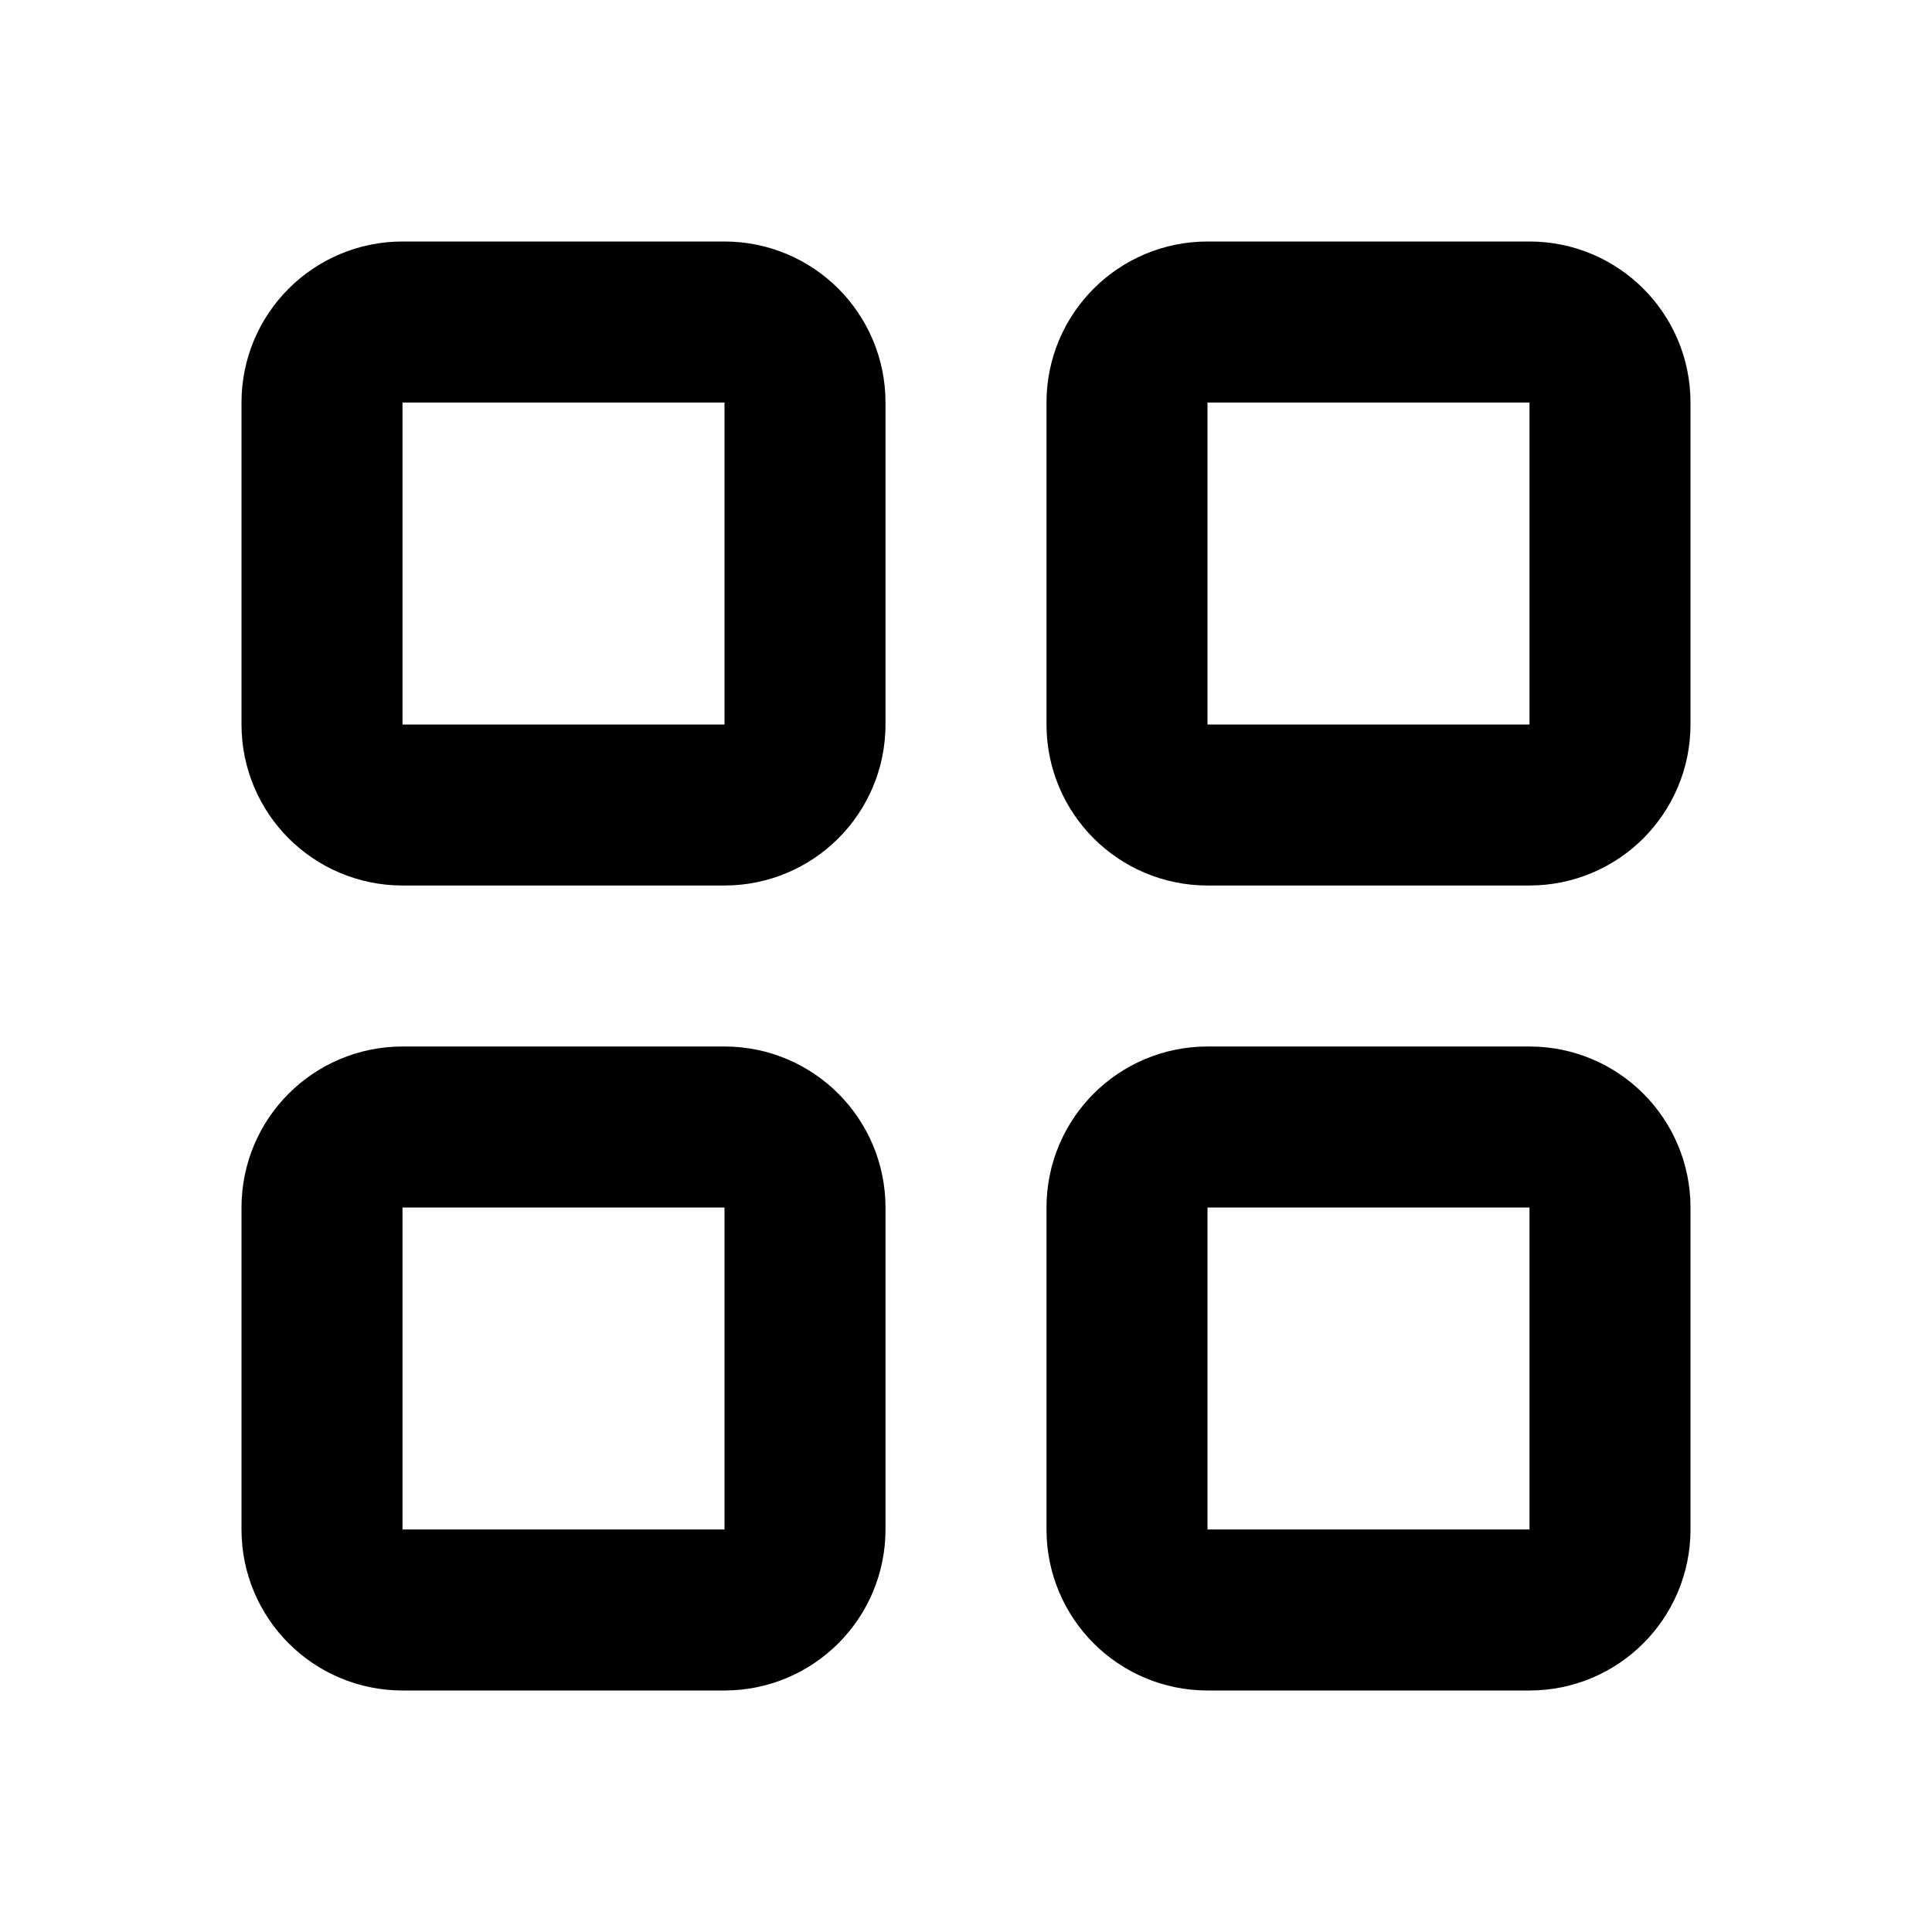
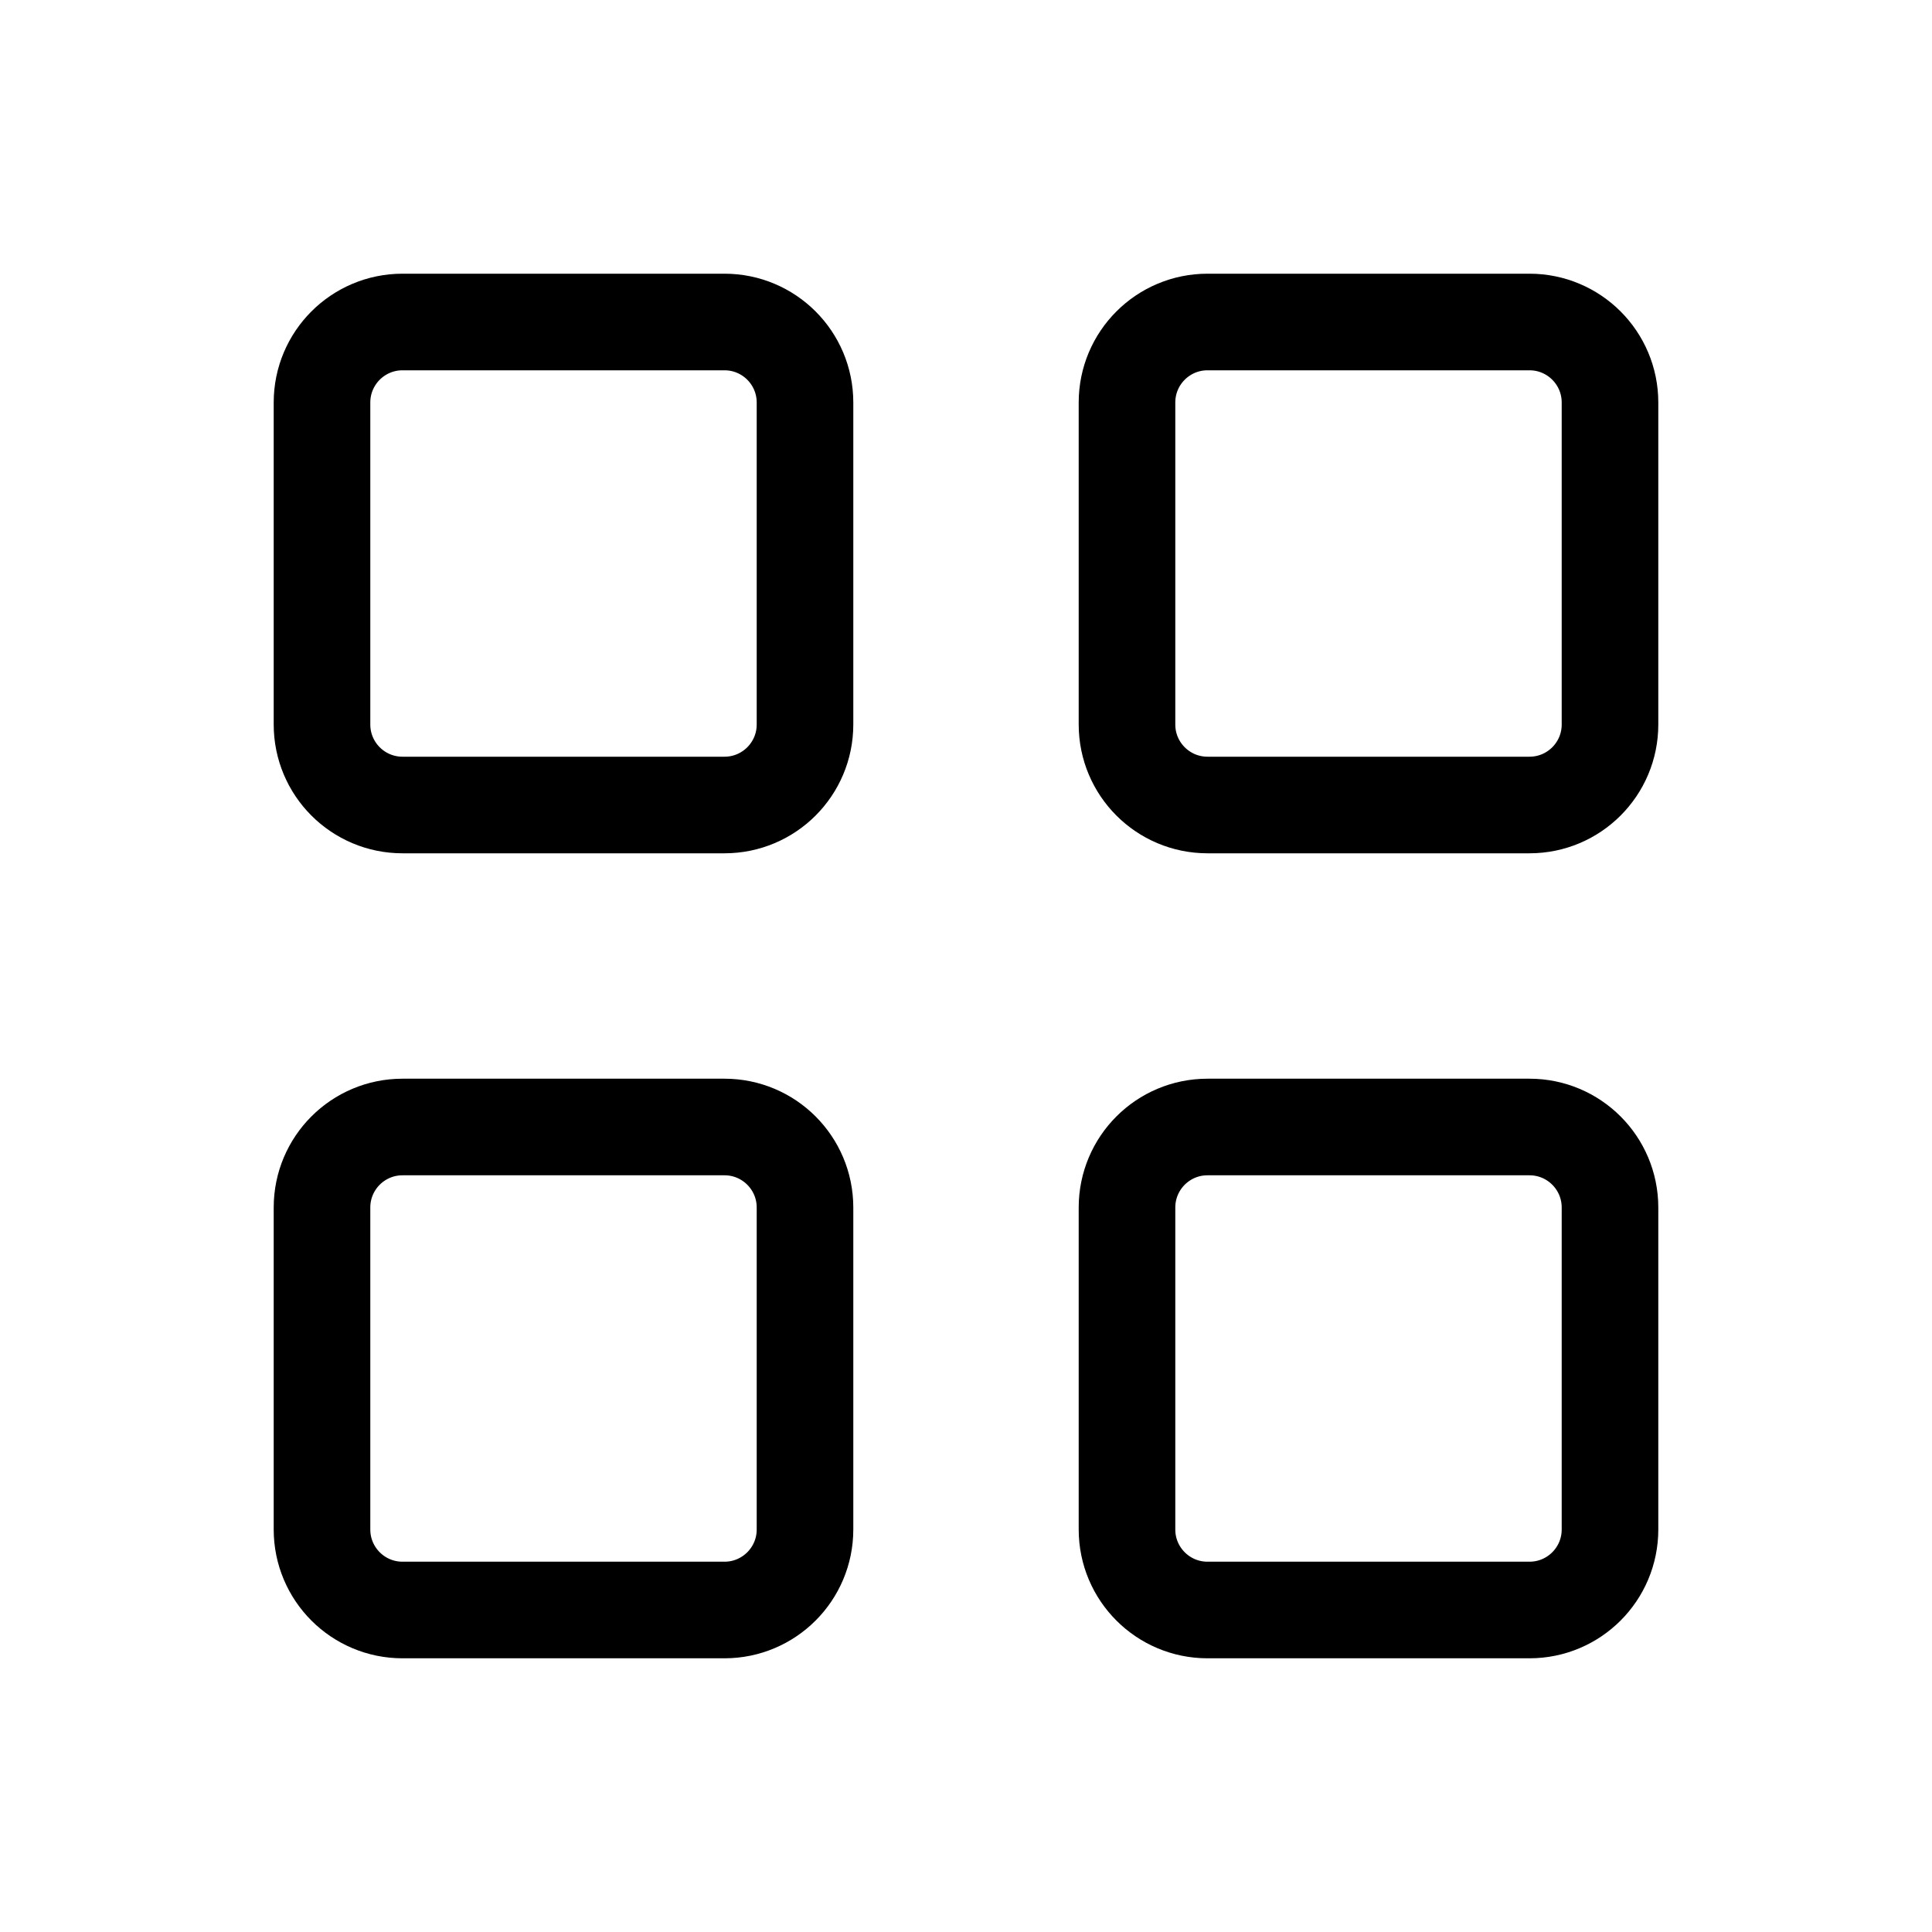
- <svg xmlns="http://www.w3.org/2000/svg" width="24" height="24" viewBox="0 0 24 24" fill="none" stroke="currentColor" stroke-width="2" stroke-linecap="round" stroke-linejoin="round" class="icon icon-tabler icons-tabler-outline icon-tabler-layout-grid">
+ <svg xmlns="http://www.w3.org/2000/svg" width="24" height="24" viewBox="0 0 24 24" fill="none" stroke="currentColor" stroke-width="1.2" stroke-linecap="round" stroke-linejoin="round" class="icon icon-tabler icons-tabler-outline icon-tabler-layout-grid">
  <path stroke="none" d="M0 0h24v24H0z" fill="none" />
  <path d="M4 5a1 1 0 0 1 1 -1h4a1 1 0 0 1 1 1v4a1 1 0 0 1 -1 1h-4a1 1 0 0 1 -1 -1l0 -4" />
  <path d="M14 5a1 1 0 0 1 1 -1h4a1 1 0 0 1 1 1v4a1 1 0 0 1 -1 1h-4a1 1 0 0 1 -1 -1l0 -4" />
  <path d="M4 15a1 1 0 0 1 1 -1h4a1 1 0 0 1 1 1v4a1 1 0 0 1 -1 1h-4a1 1 0 0 1 -1 -1l0 -4" />
  <path d="M14 15a1 1 0 0 1 1 -1h4a1 1 0 0 1 1 1v4a1 1 0 0 1 -1 1h-4a1 1 0 0 1 -1 -1l0 -4" />
</svg>
